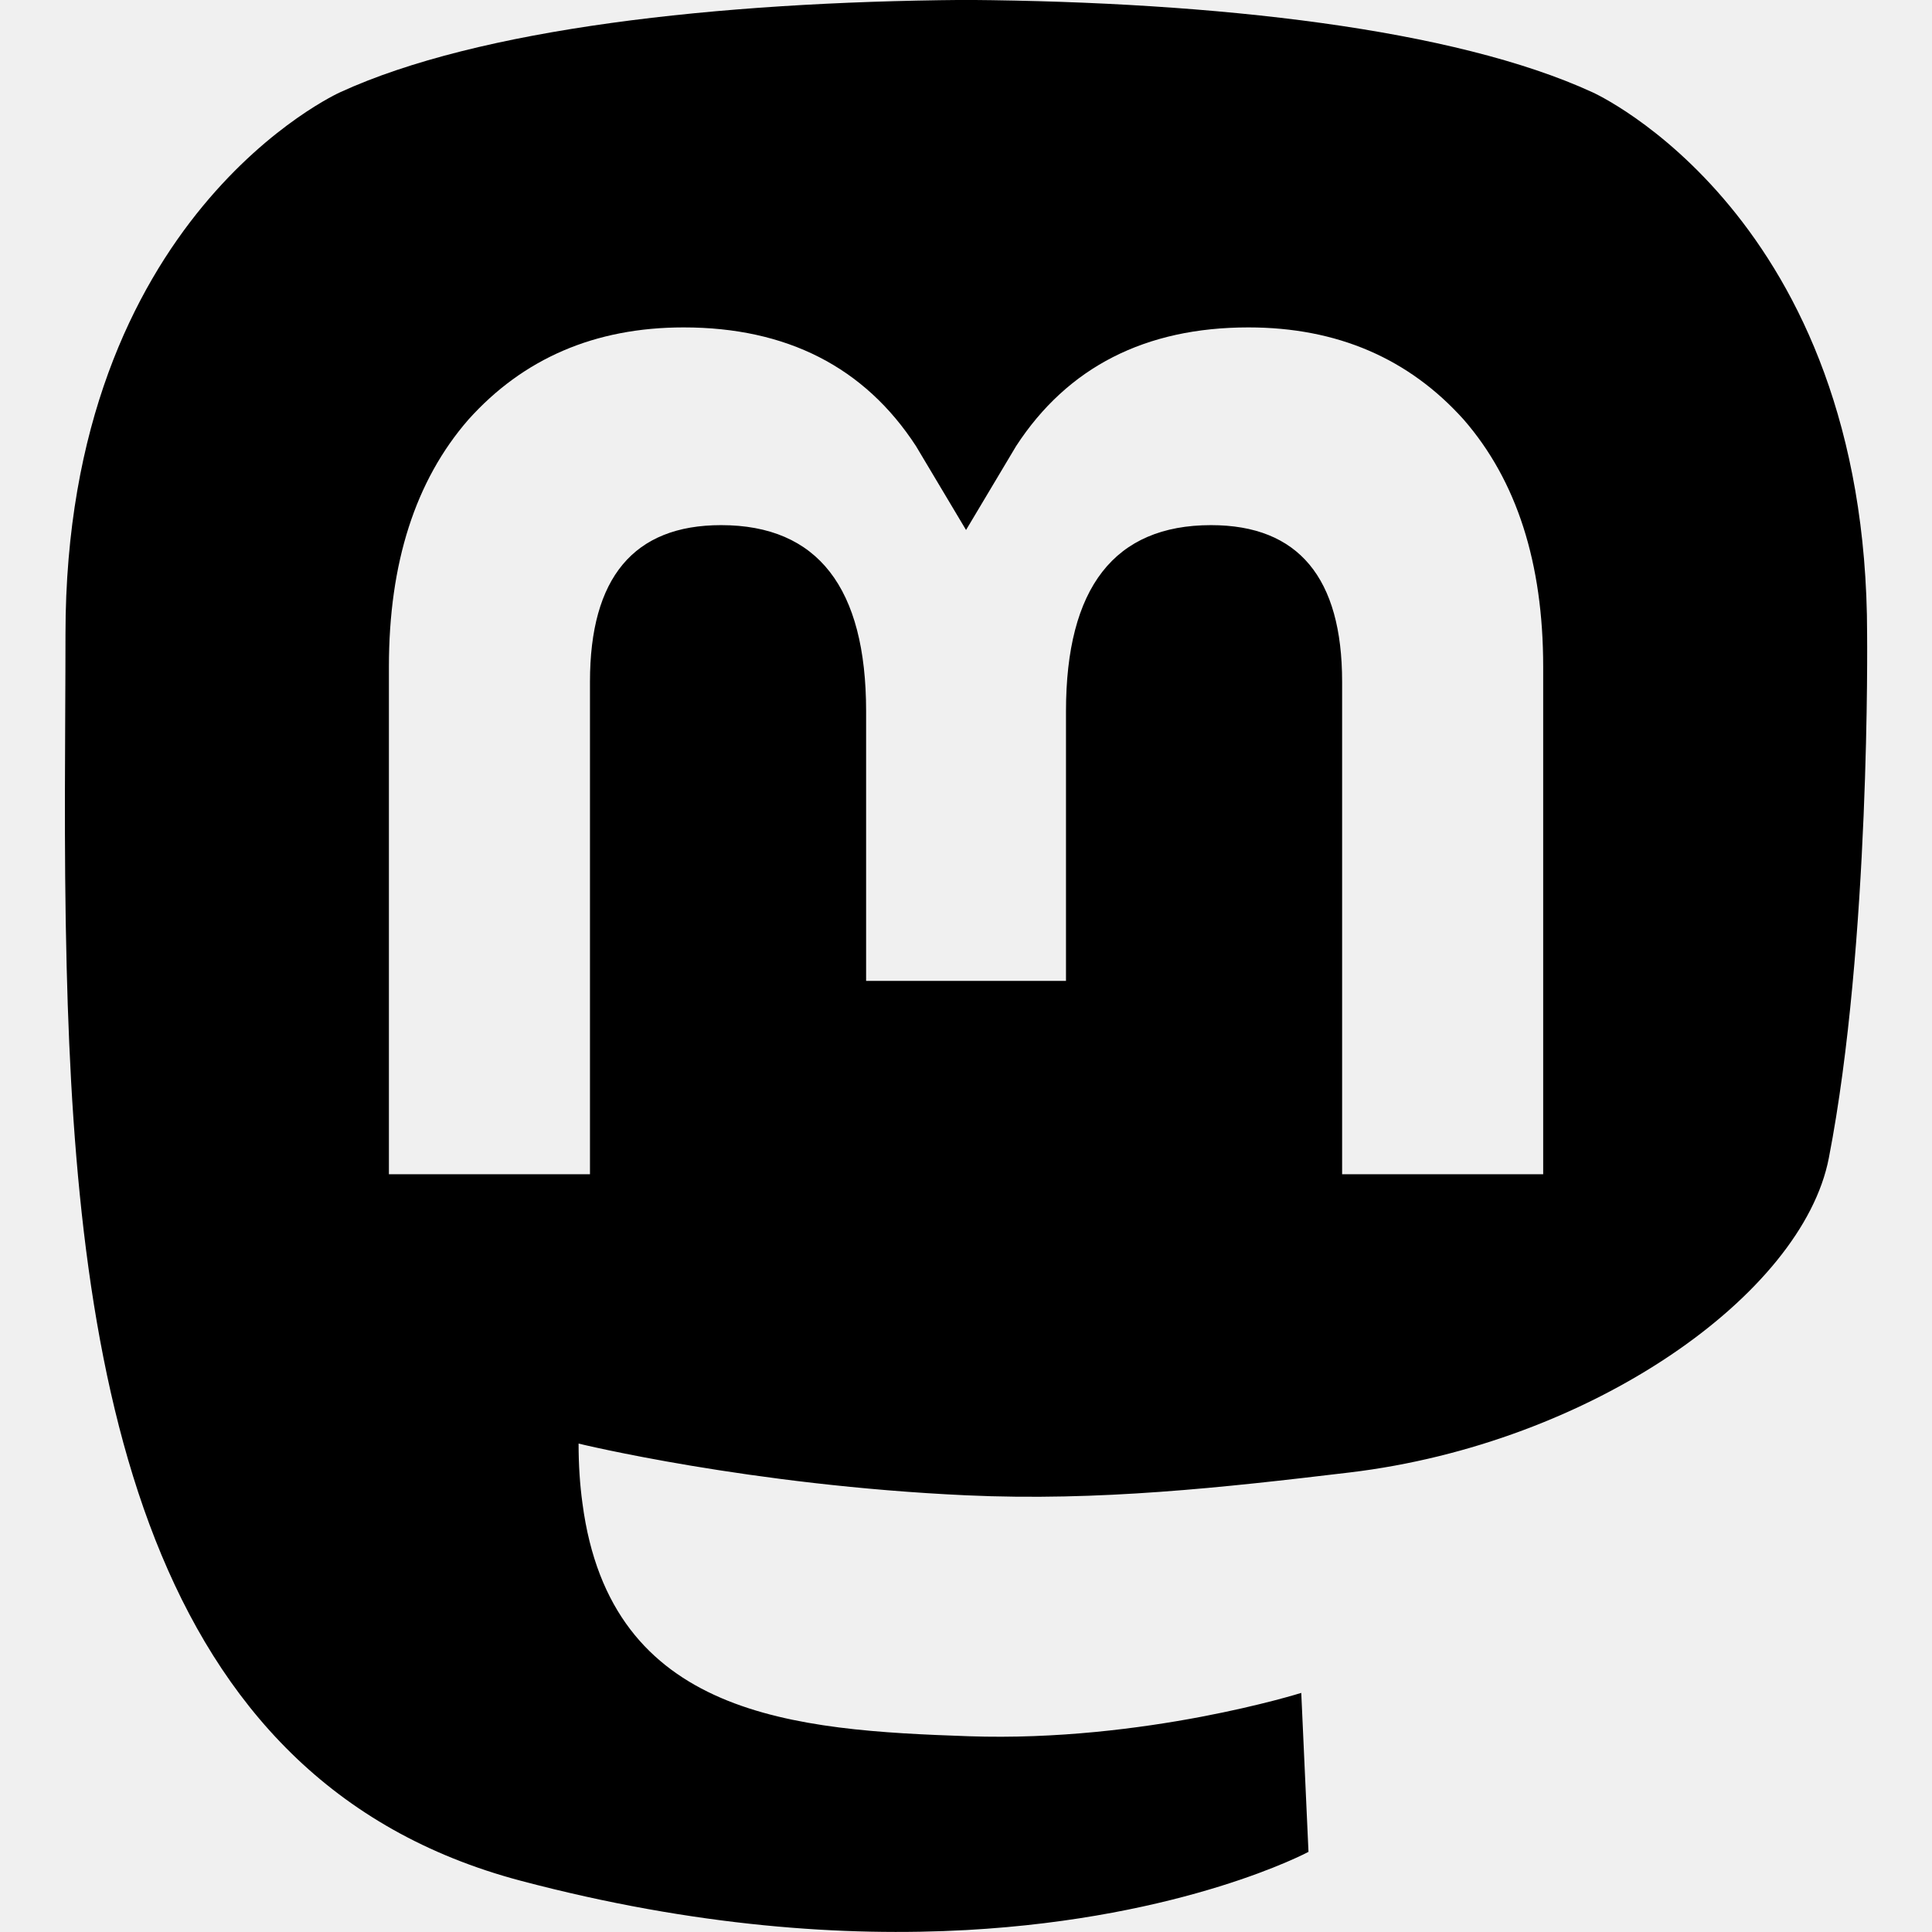
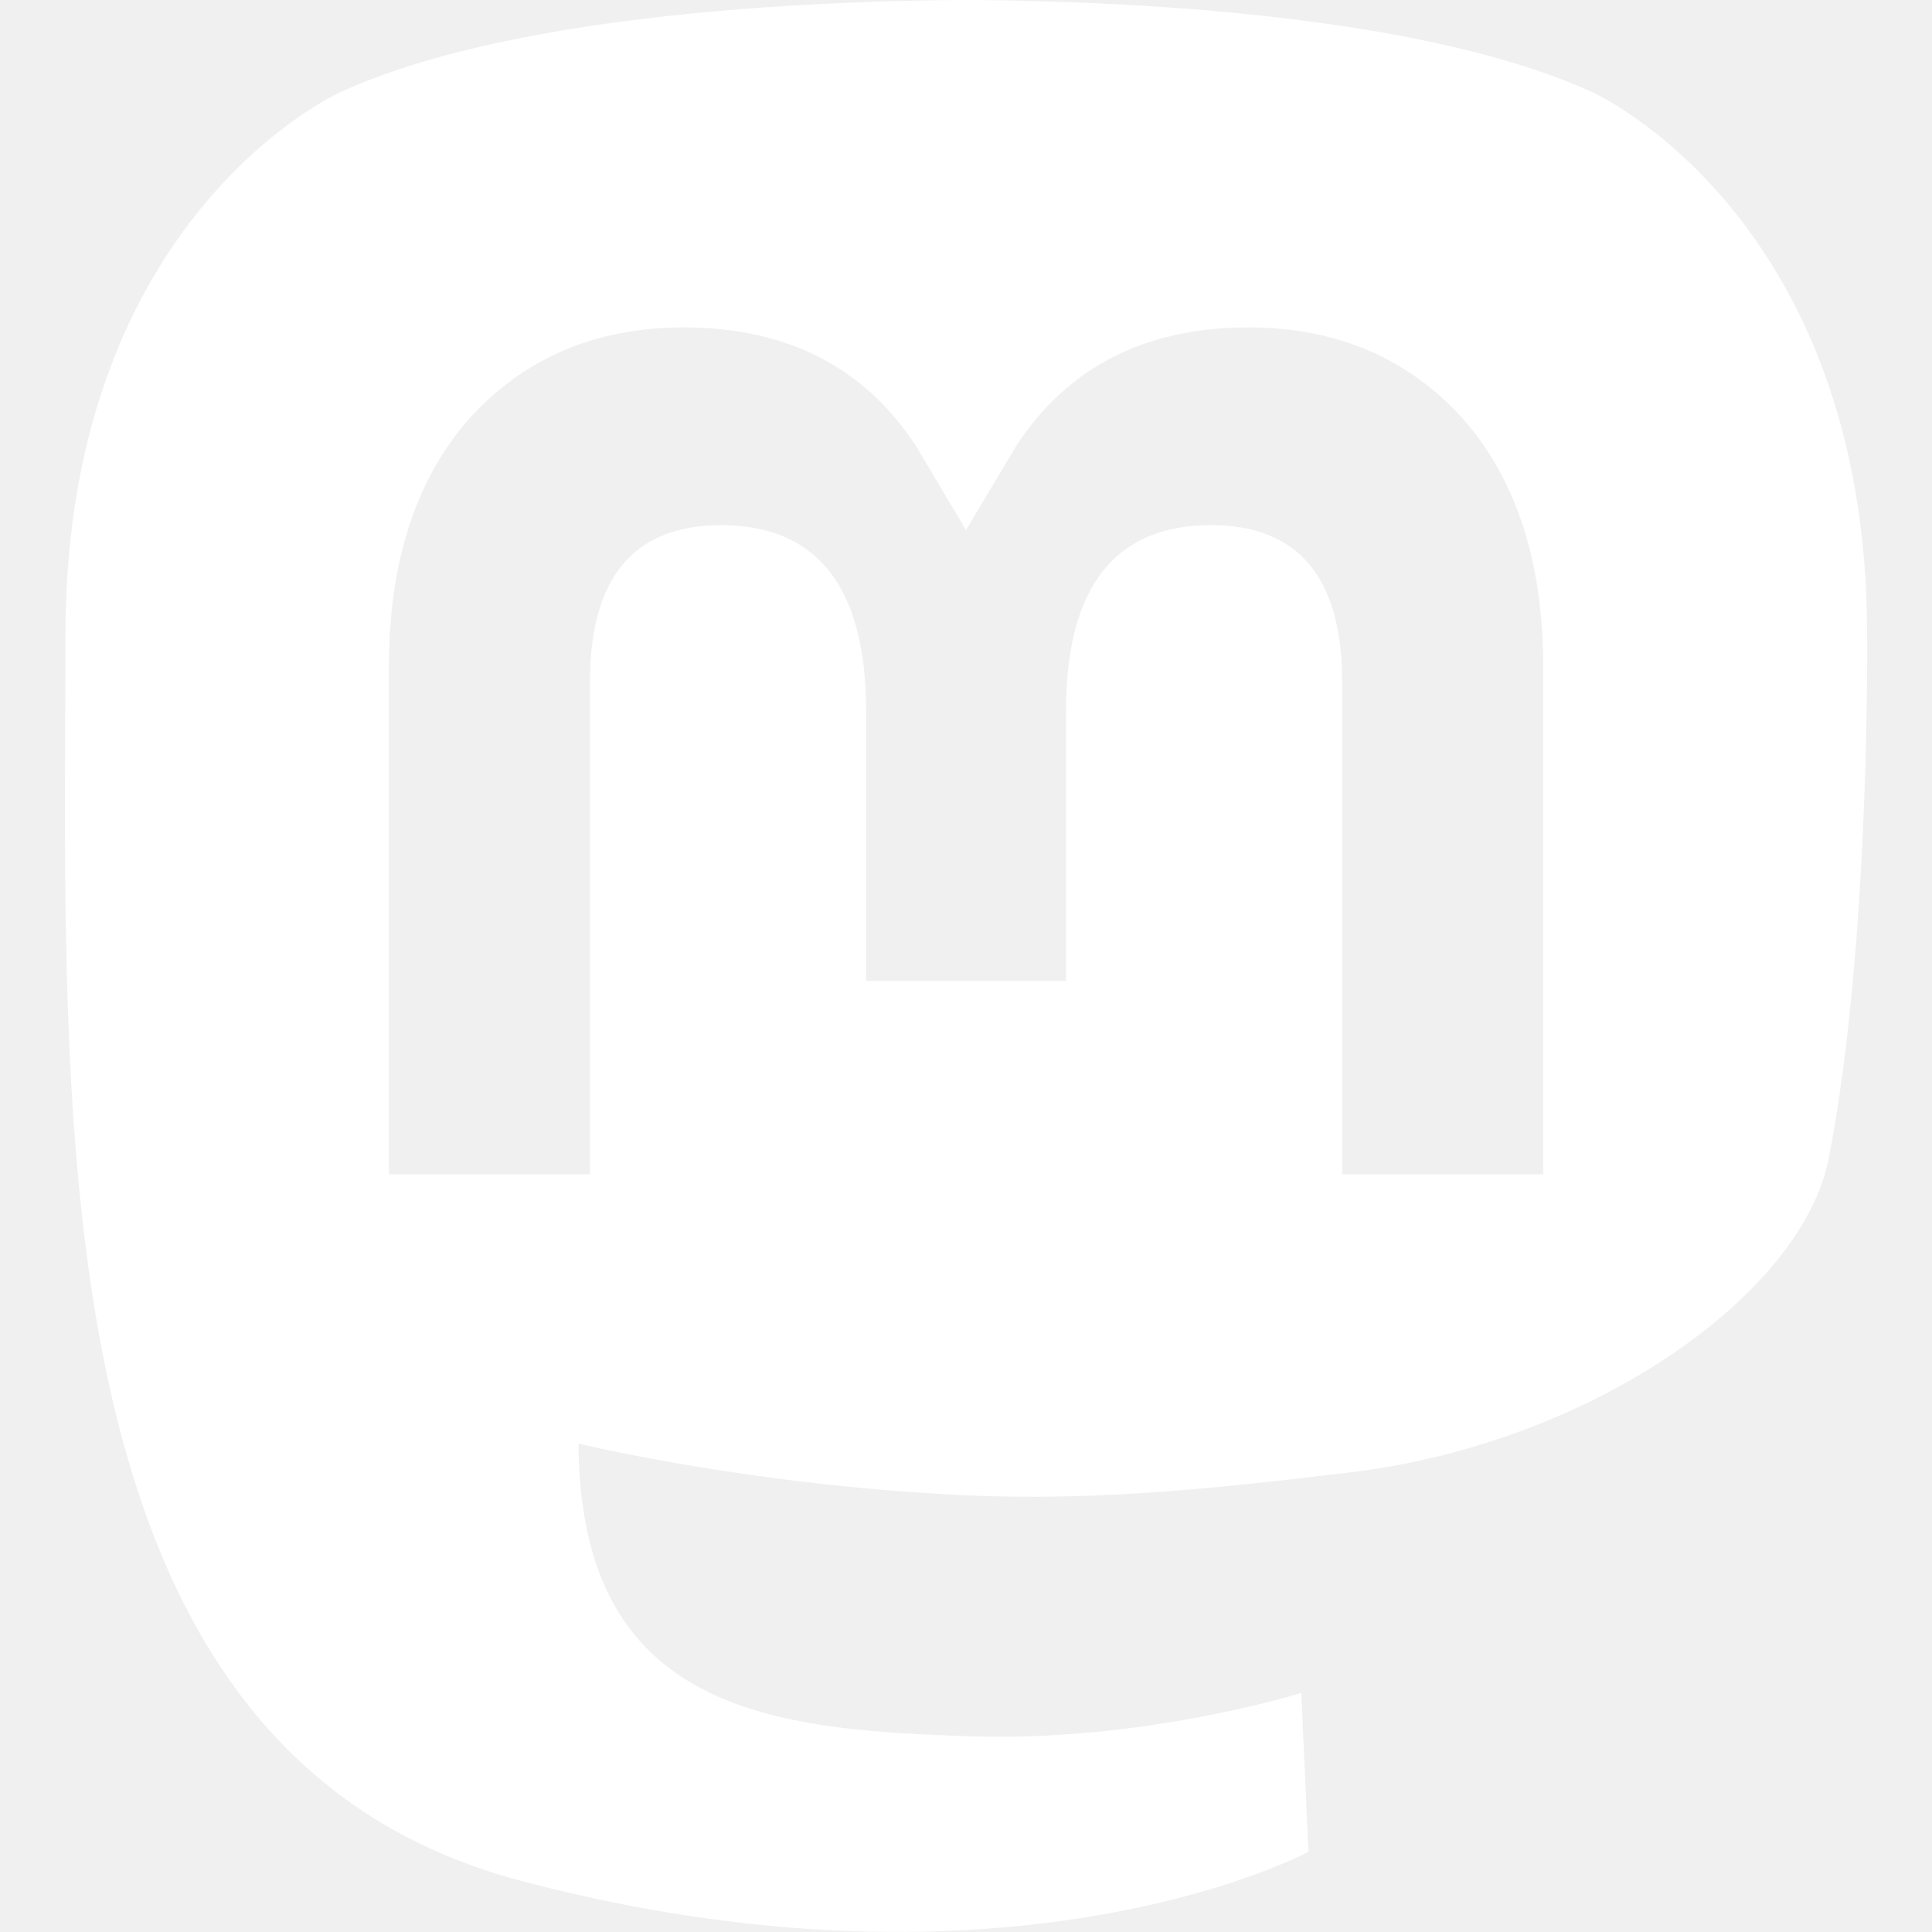
<svg xmlns="http://www.w3.org/2000/svg" width="100%" height="100%" viewBox="0 0 1000 1000" version="1.1" xml:space="preserve" style="fill-rule:evenodd;clip-rule:evenodd;stroke-linejoin:round;stroke-miterlimit:1.414;" id="svg11">
  <defs id="defs15">
    <clipPath clipPathUnits="userSpaceOnUse" id="clipPath27">
      <path d="M 798.748,345.11 V 607.777 H 694.678 V 352.831 c 0,-53.743 -22.614,-81.021 -67.847,-81.021 -50.012,0 -75.077,32.359 -75.077,96.343 V 507.7 H 448.297 V 368.153 c 0,-63.984 -25.07,-96.343 -75.082,-96.343 -45.233,0 -67.847,27.278 -67.847,81.021 V 607.777 H 201.298 V 345.11 c 0,-53.683 13.669,-96.343 41.127,-127.904 28.314,-31.561 65.395,-47.741 111.425,-47.741 53.256,0 93.585,20.468 120.251,61.41 l 25.922,43.451 25.927,-43.451 c 26.66,-40.942 66.99,-61.41 120.251,-61.41 46.025,0 83.106,16.18 111.425,47.741 27.453,31.561 41.122,74.221 41.122,127.904" style="display:none;fill:#ffffff;fill-rule:nonzero" id="path29" />
      <path id="lpe_path-effect31" style="fill:#ffffff;fill-rule:nonzero" class="powerclip" d="M 28.6,-5.035 H 971.445 v 1010 H 28.6 Z M 798.748,345.11 c 0,-53.683 -13.669,-96.343 -41.122,-127.904 -28.319,-31.561 -65.4,-47.741 -111.425,-47.741 -53.261,0 -93.591,20.468 -120.251,61.41 l -25.927,43.451 -25.922,-43.451 c -26.666,-40.942 -66.995,-61.41 -120.251,-61.41 -46.03,0 -83.111,16.18 -111.425,47.741 -27.458,31.561 -41.127,74.221 -41.127,127.904 v 262.667 h 104.07 V 352.831 c 0,-53.743 22.614,-81.021 67.847,-81.021 50.012,0 75.082,32.359 75.082,96.343 V 507.7 H 551.754 V 368.153 c 0,-63.984 25.065,-96.343 75.077,-96.343 45.233,0 67.847,27.278 67.847,81.021 v 254.946 h 104.07 V 345.11" />
    </clipPath>
  </defs>
  <clipPath id="_clip1">
    <rect x="33.6" y="-0.035" width="932.844" height="1000" id="rect2" />
  </clipPath>
-   <path d="M 946.586,599.455 C 932.873,669.996 823.77,747.197 698.465,762.158 633.124,769.954 568.791,777.12 500.19,773.973 387.999,768.834 299.474,747.197 299.474,747.197 c 0,10.92 0.673,21.319 2.02,31.044 14.586,110.711 109.787,117.344 199.967,120.436 91.021,3.114 172.068,-22.44 172.068,-22.44 l 3.74,82.281 c 0,0 -63.666,34.185 -177.079,40.473 -62.539,3.437 -140.192,-1.573 -230.636,-25.511 C 73.396,921.564 39.661,712.484 34.499,500.337 32.926,437.35 33.896,377.956 33.896,328.281 33.896,111.35 176.038,47.765 176.038,47.765 247.71,14.851 370.693,1.01 498.546,-0.035 h 3.142 c 127.853,1.045 250.917,14.886 322.583,47.8 0,0 142.138,63.585 142.138,280.516 0,0 1.783,160.053 -19.823,271.174" style="fill:#000000;fill-rule:nonzero" id="path5" clip-path="url(#clipPath27)" />
+   <path d="M 946.586,599.455 C 932.873,669.996 823.77,747.197 698.465,762.158 633.124,769.954 568.791,777.12 500.19,773.973 387.999,768.834 299.474,747.197 299.474,747.197 c 0,10.92 0.673,21.319 2.02,31.044 14.586,110.711 109.787,117.344 199.967,120.436 91.021,3.114 172.068,-22.44 172.068,-22.44 l 3.74,82.281 c 0,0 -63.666,34.185 -177.079,40.473 -62.539,3.437 -140.192,-1.573 -230.636,-25.511 C 73.396,921.564 39.661,712.484 34.499,500.337 32.926,437.35 33.896,377.956 33.896,328.281 33.896,111.35 176.038,47.765 176.038,47.765 247.71,14.851 370.693,1.01 498.546,-0.035 h 3.142 c 127.853,1.045 250.917,14.886 322.583,47.8 0,0 142.138,63.585 142.138,280.516 0,0 1.783,160.053 -19.823,271.174" style="fill:#ffffff;fill-rule:nonzero" id="path5" clip-path="url(#clipPath27)" />
</svg>
